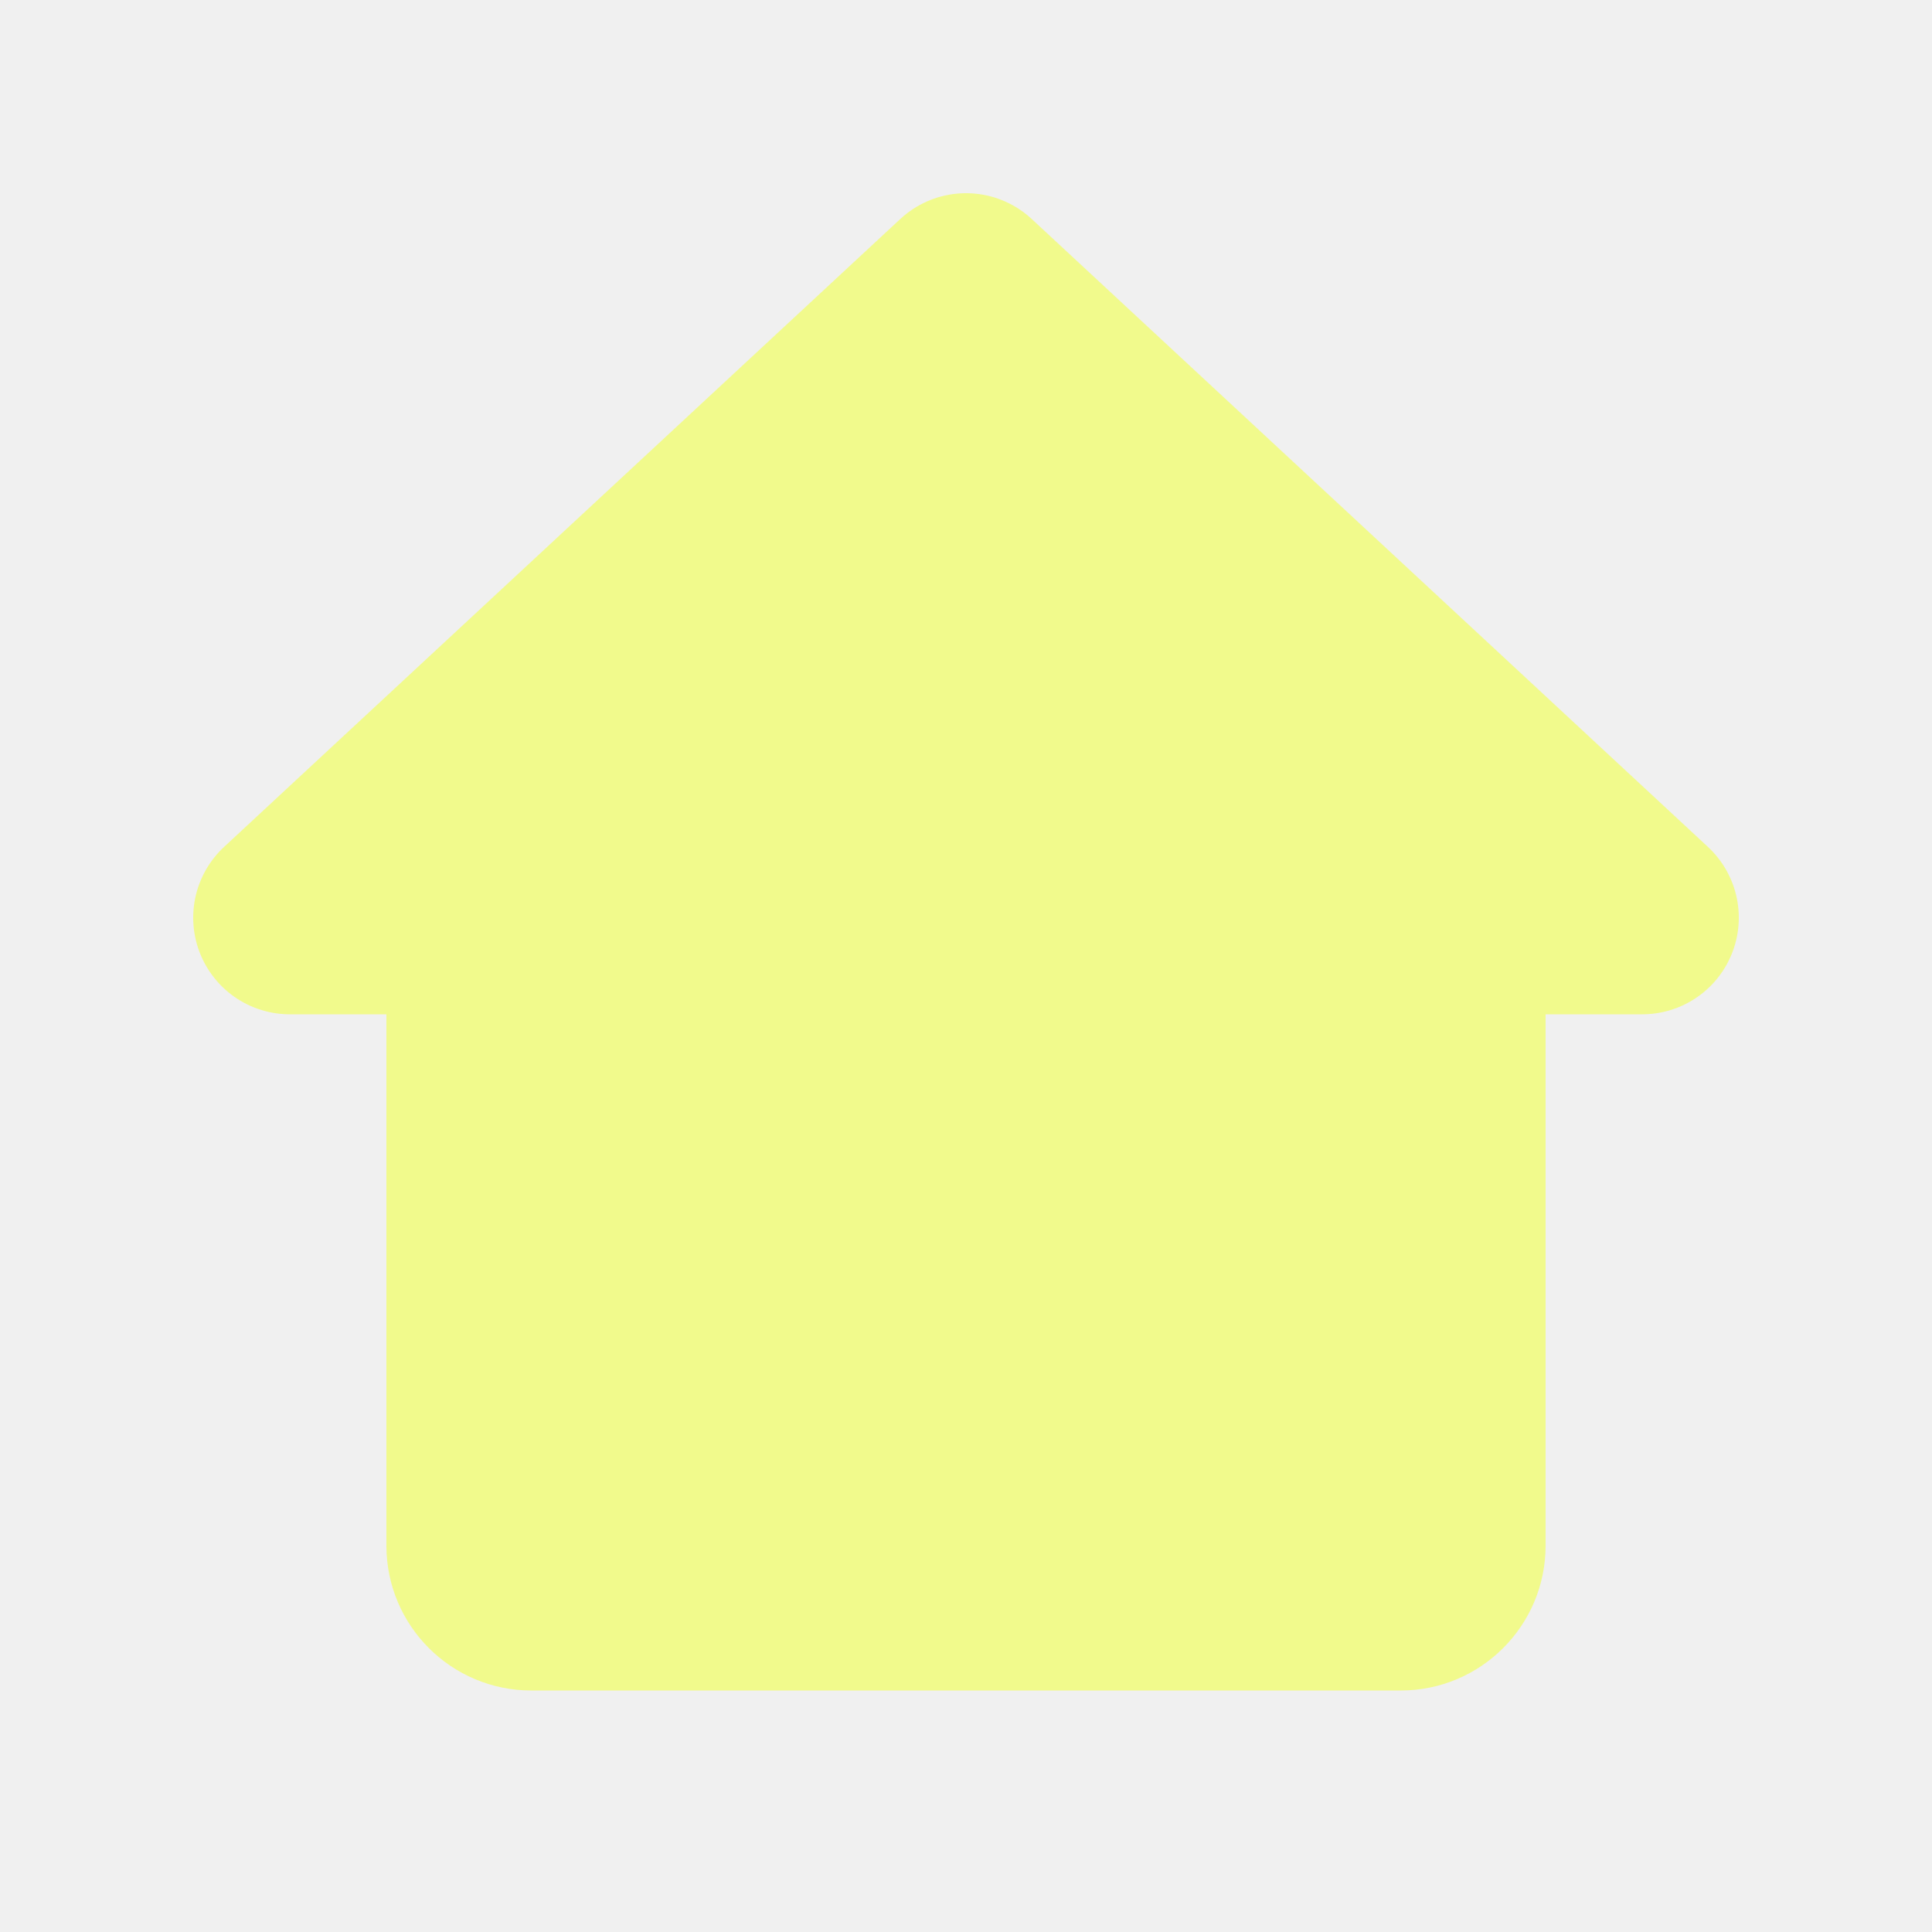
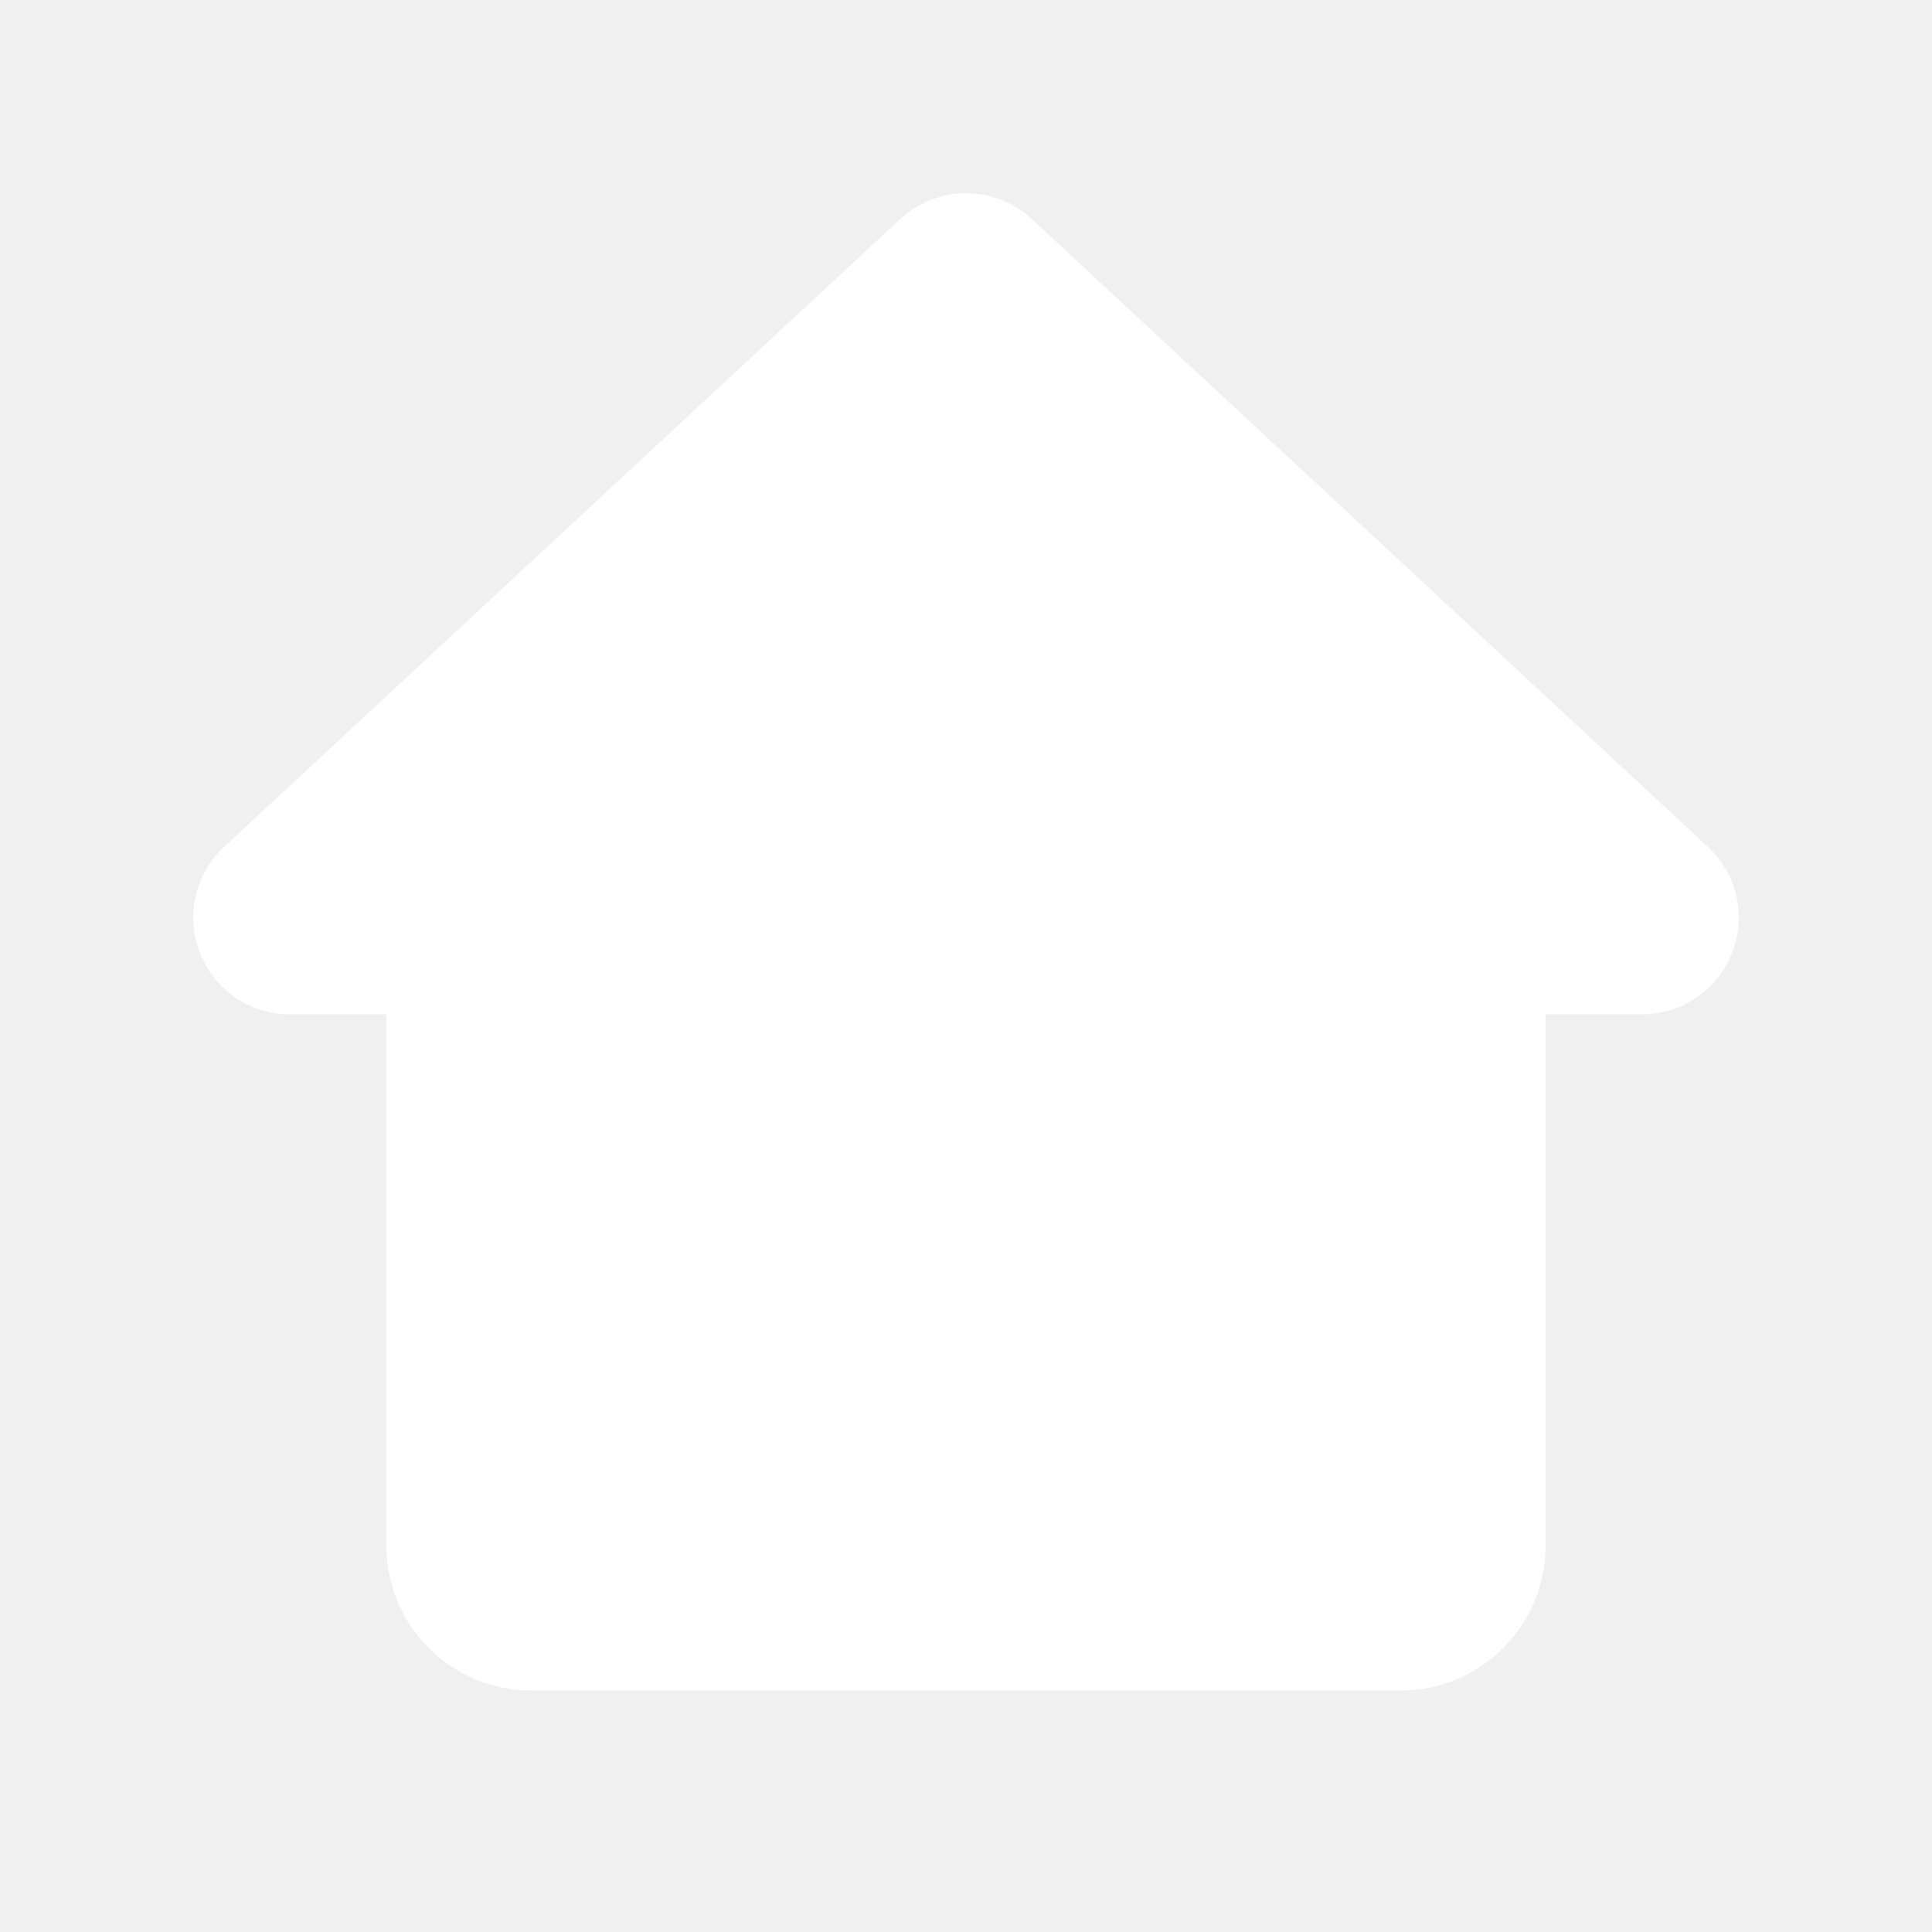
<svg xmlns="http://www.w3.org/2000/svg" width="40" height="40" viewBox="0 0 40 40">
-   <g fill="#f1fa8c">
+   <g fill="#ffffff">
    <rect x="8" y="16" width="24" height="19" rx="3" />
-     <path d="M6 19 L20 6 L34 19 Z" stroke="#f1fa8c" stroke-width="4" stroke-linejoin="round" />
+     <path d="M6 19 L20 6 L34 19 Z" stroke="#ffffff" stroke-width="4" stroke-linejoin="round" />
  </g>
</svg>
